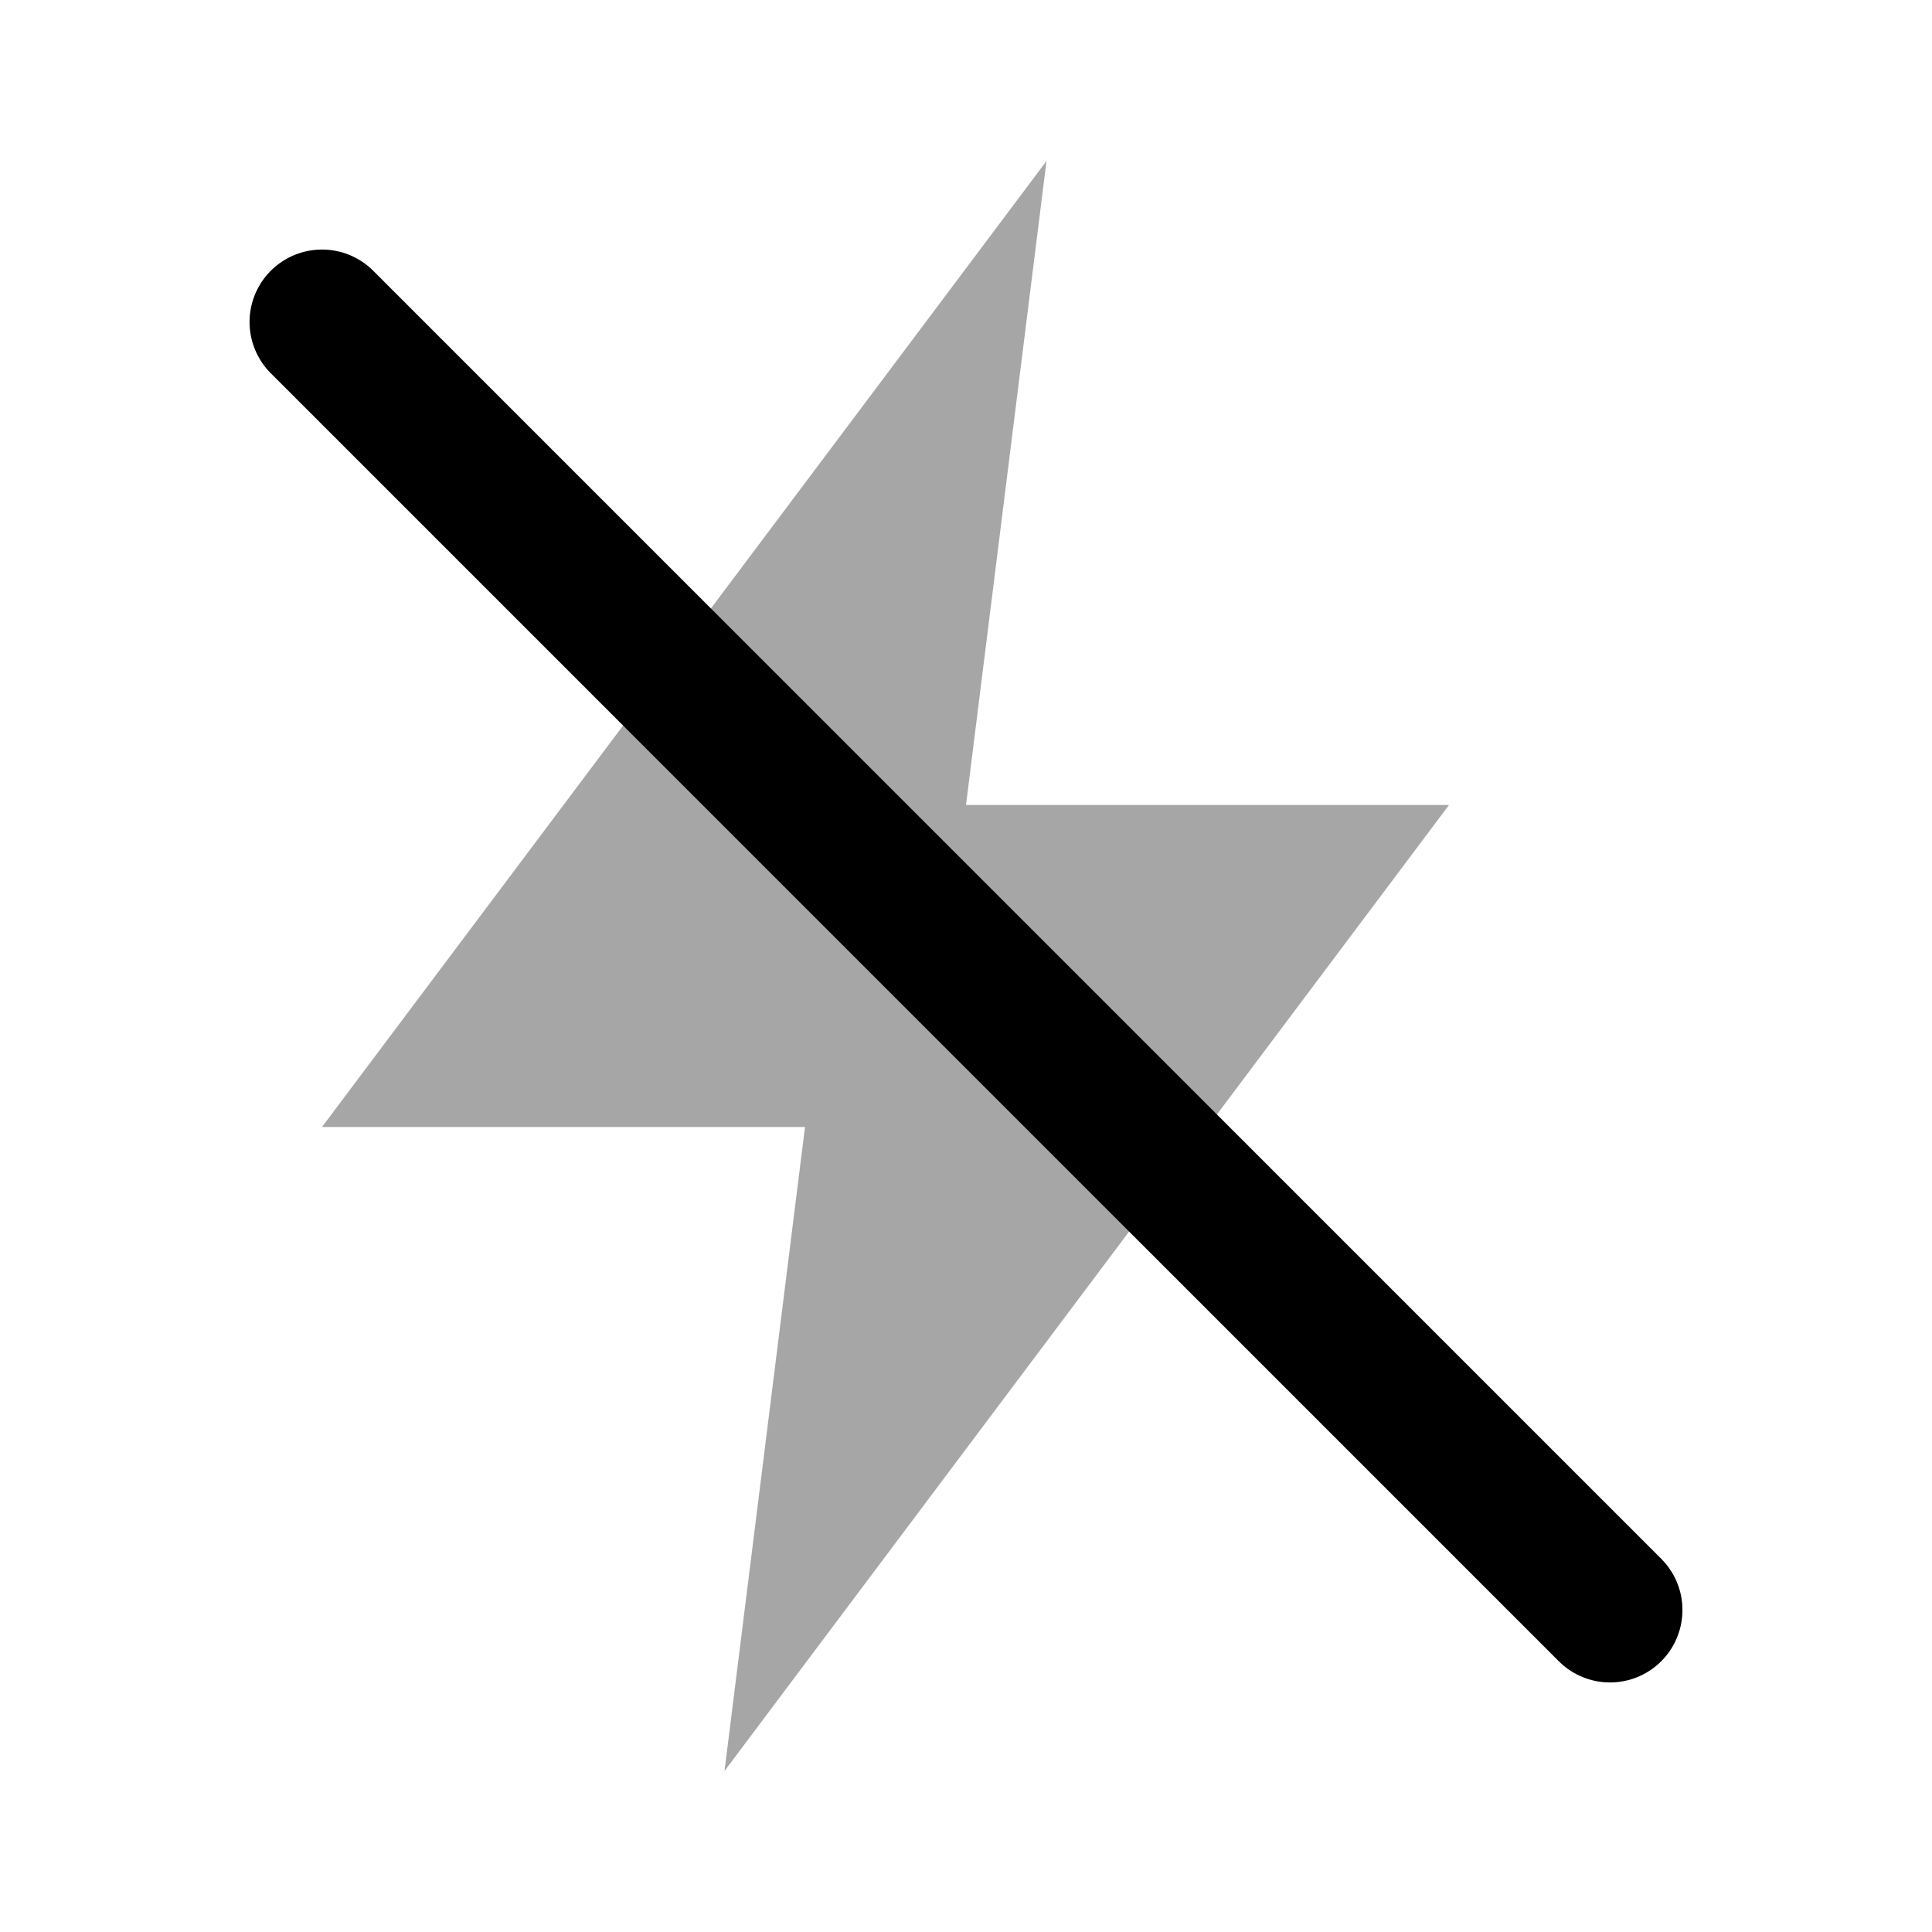
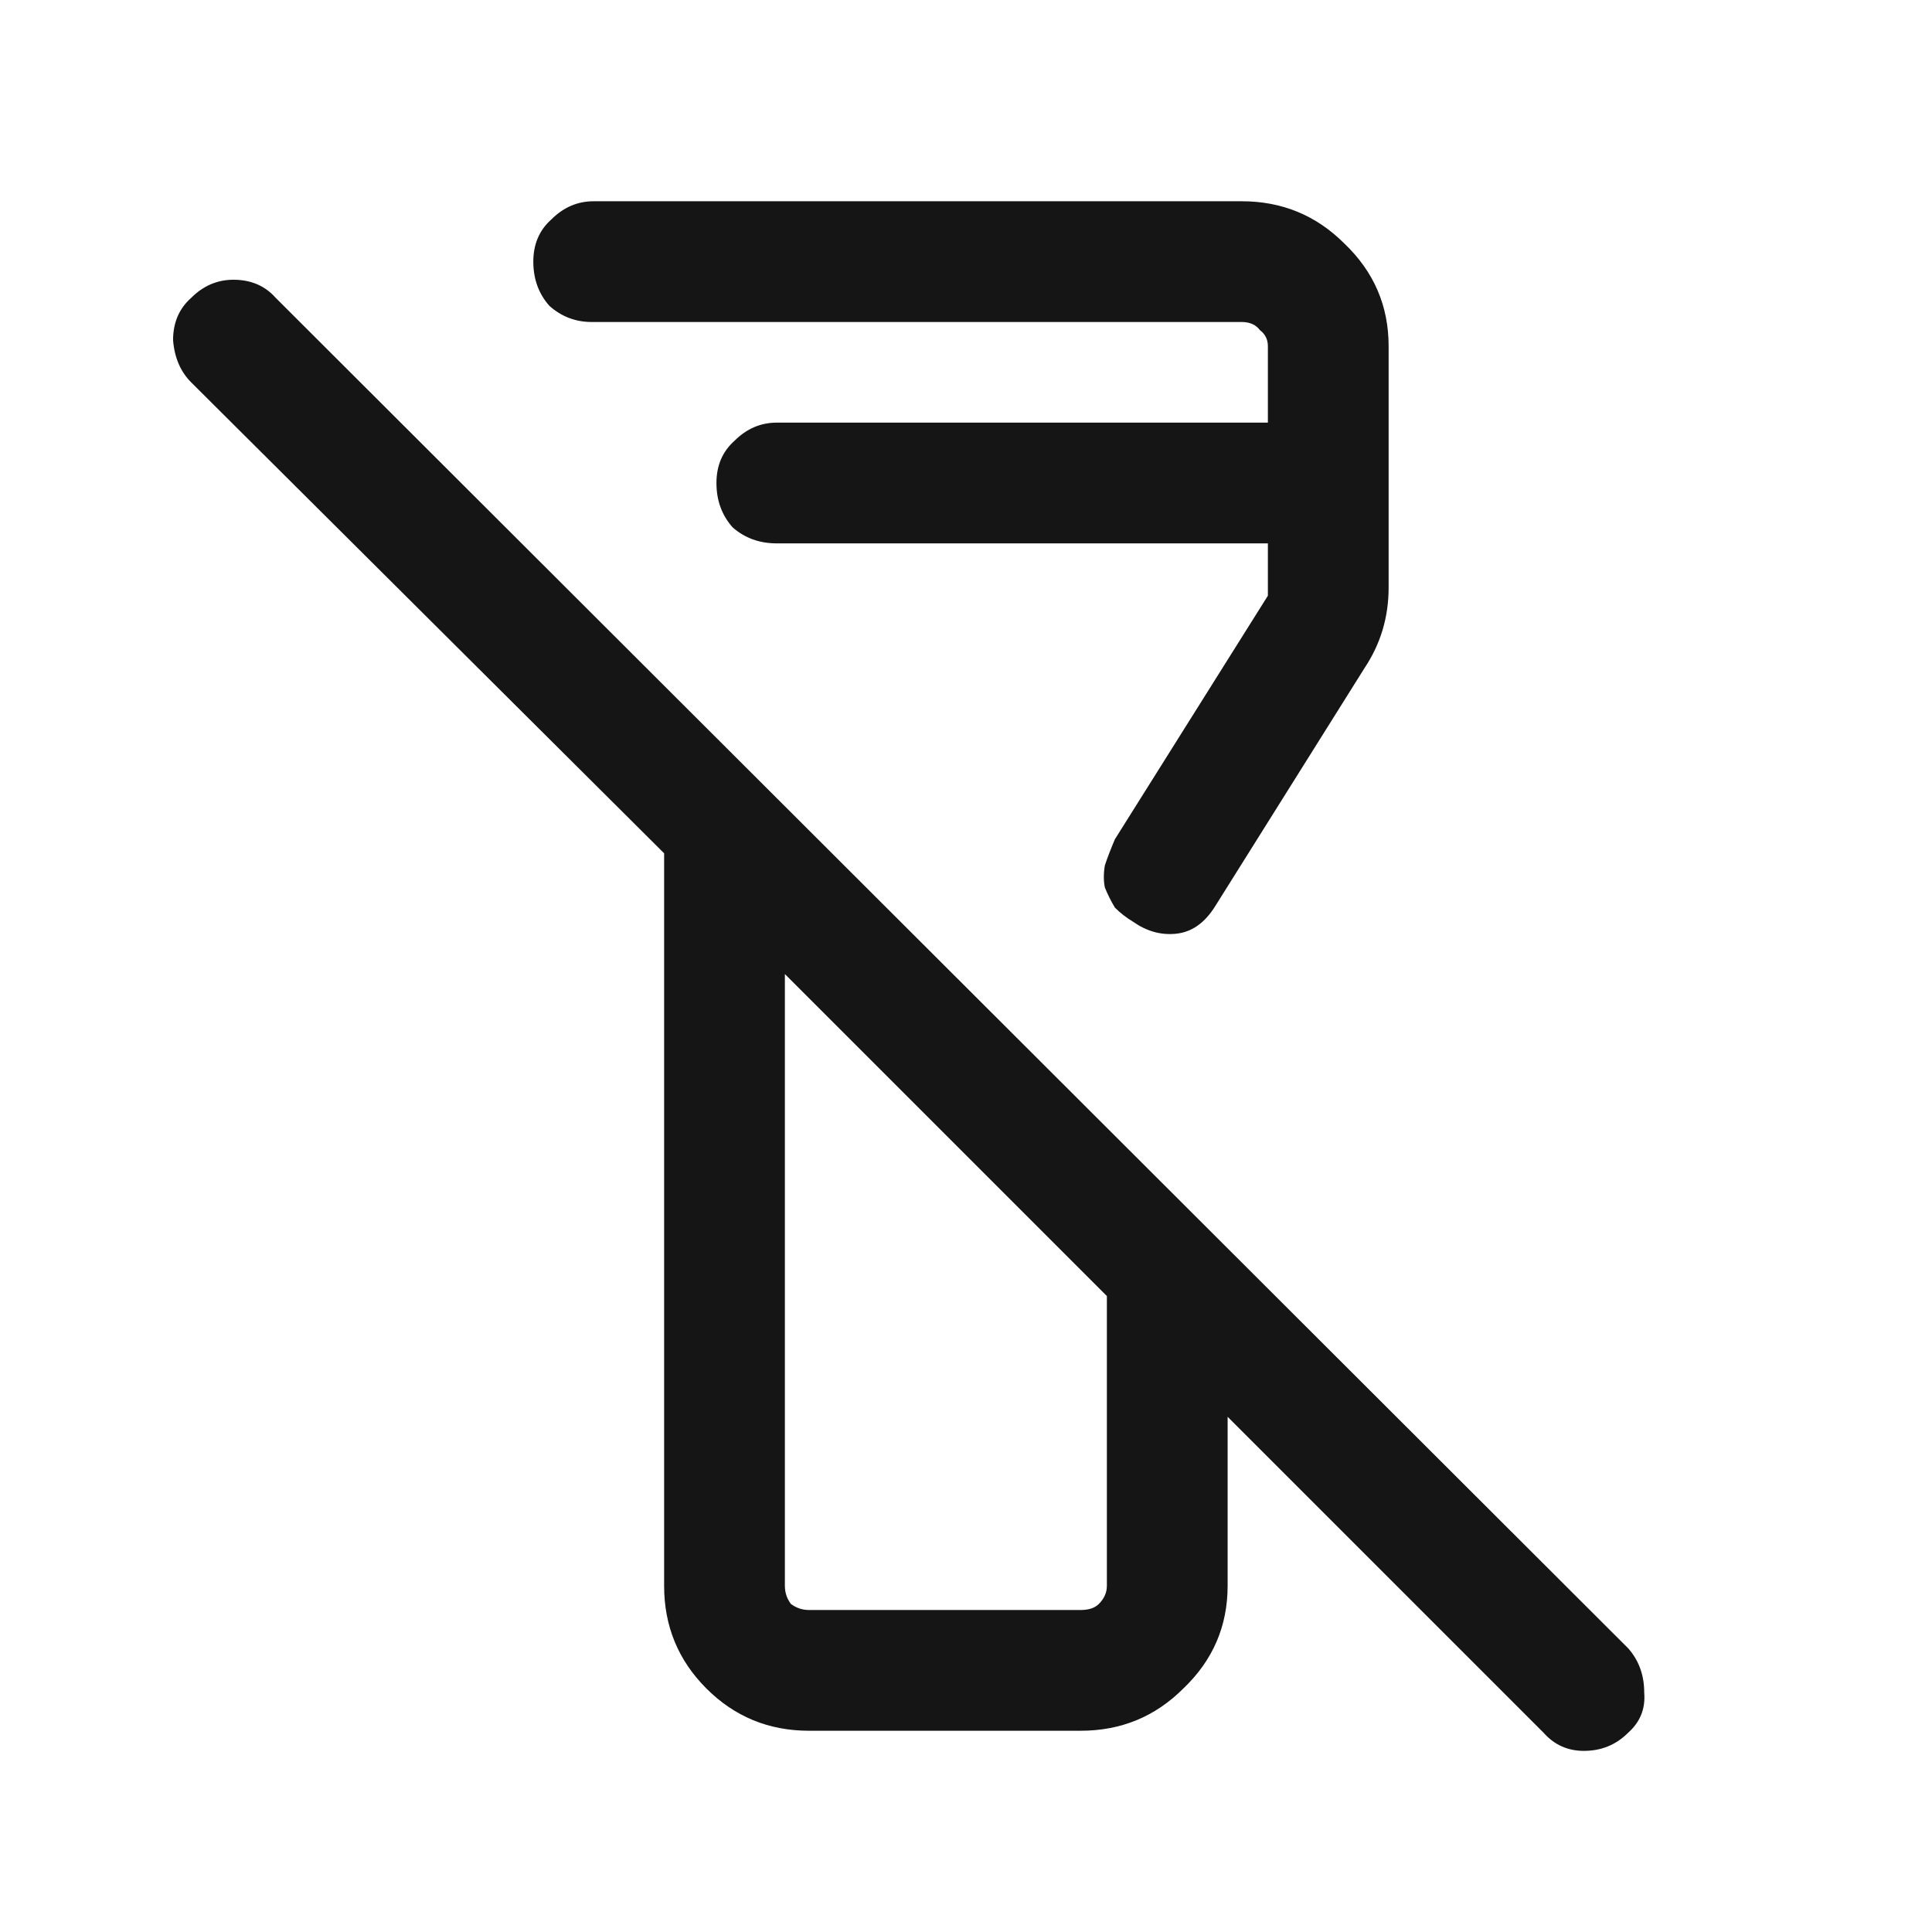
<svg xmlns="http://www.w3.org/2000/svg" width="24" height="24" viewBox="0 0 24 24" fill="none">
-   <path d="M13 2 4 14h6l-1 8 9-12h-6l1-8z" fill="currentColor" fill-opacity="0.35" />
-   <path d="M4 4 20 20" stroke="currentColor" stroke-width="1.8" stroke-linecap="round" />
+   <path d="M19.175 21.525L15.25 17.6V19.7C15.25 20.2 15.067 20.625 14.7 20.975C14.35 21.325 13.925 21.5 13.425 21.5H10.05C9.55 21.5 9.125 21.325 8.775 20.975C8.425 20.625 8.25 20.2 8.25 19.7V10.6L2.375 4.75C2.242 4.617 2.167 4.442 2.15 4.225C2.15 4.008 2.225 3.833 2.375 3.7C2.525 3.55 2.7 3.475 2.9 3.475C3.117 3.475 3.292 3.55 3.425 3.7L20.225 20.475C20.358 20.625 20.425 20.808 20.425 21.025C20.442 21.225 20.375 21.392 20.225 21.525C20.075 21.675 19.892 21.75 19.675 21.75C19.475 21.75 19.308 21.675 19.175 21.525ZM10.05 20H13.425C13.525 20 13.6 19.975 13.65 19.925C13.717 19.858 13.75 19.783 13.75 19.7V16.1L9.75 12.1V19.7C9.75 19.783 9.775 19.858 9.825 19.925C9.892 19.975 9.967 20 10.05 20ZM17.25 4.3V7.3C17.25 7.483 17.225 7.658 17.175 7.825C17.125 7.992 17.05 8.15 16.95 8.3L15.1 11.25C14.967 11.467 14.8 11.583 14.6 11.6C14.417 11.617 14.242 11.567 14.075 11.45C13.992 11.4 13.917 11.342 13.85 11.275C13.8 11.192 13.758 11.108 13.725 11.025C13.708 10.942 13.708 10.85 13.725 10.75C13.758 10.65 13.8 10.542 13.85 10.425L15.75 7.4V6.75H9.65C9.433 6.75 9.25 6.683 9.1 6.55C8.967 6.4 8.9 6.217 8.9 6C8.9 5.783 8.975 5.608 9.125 5.475C9.275 5.325 9.45 5.25 9.65 5.25H15.75V4.3C15.75 4.217 15.717 4.15 15.65 4.1C15.6 4.033 15.525 4 15.425 4H7.35C7.15 4 6.975 3.933 6.825 3.8C6.692 3.65 6.625 3.467 6.625 3.25C6.625 3.033 6.7 2.858 6.85 2.725C7 2.575 7.175 2.5 7.375 2.5H15.425C15.925 2.5 16.35 2.675 16.7 3.025C17.067 3.375 17.25 3.8 17.25 4.3Z" fill="#151515" />
</svg>
